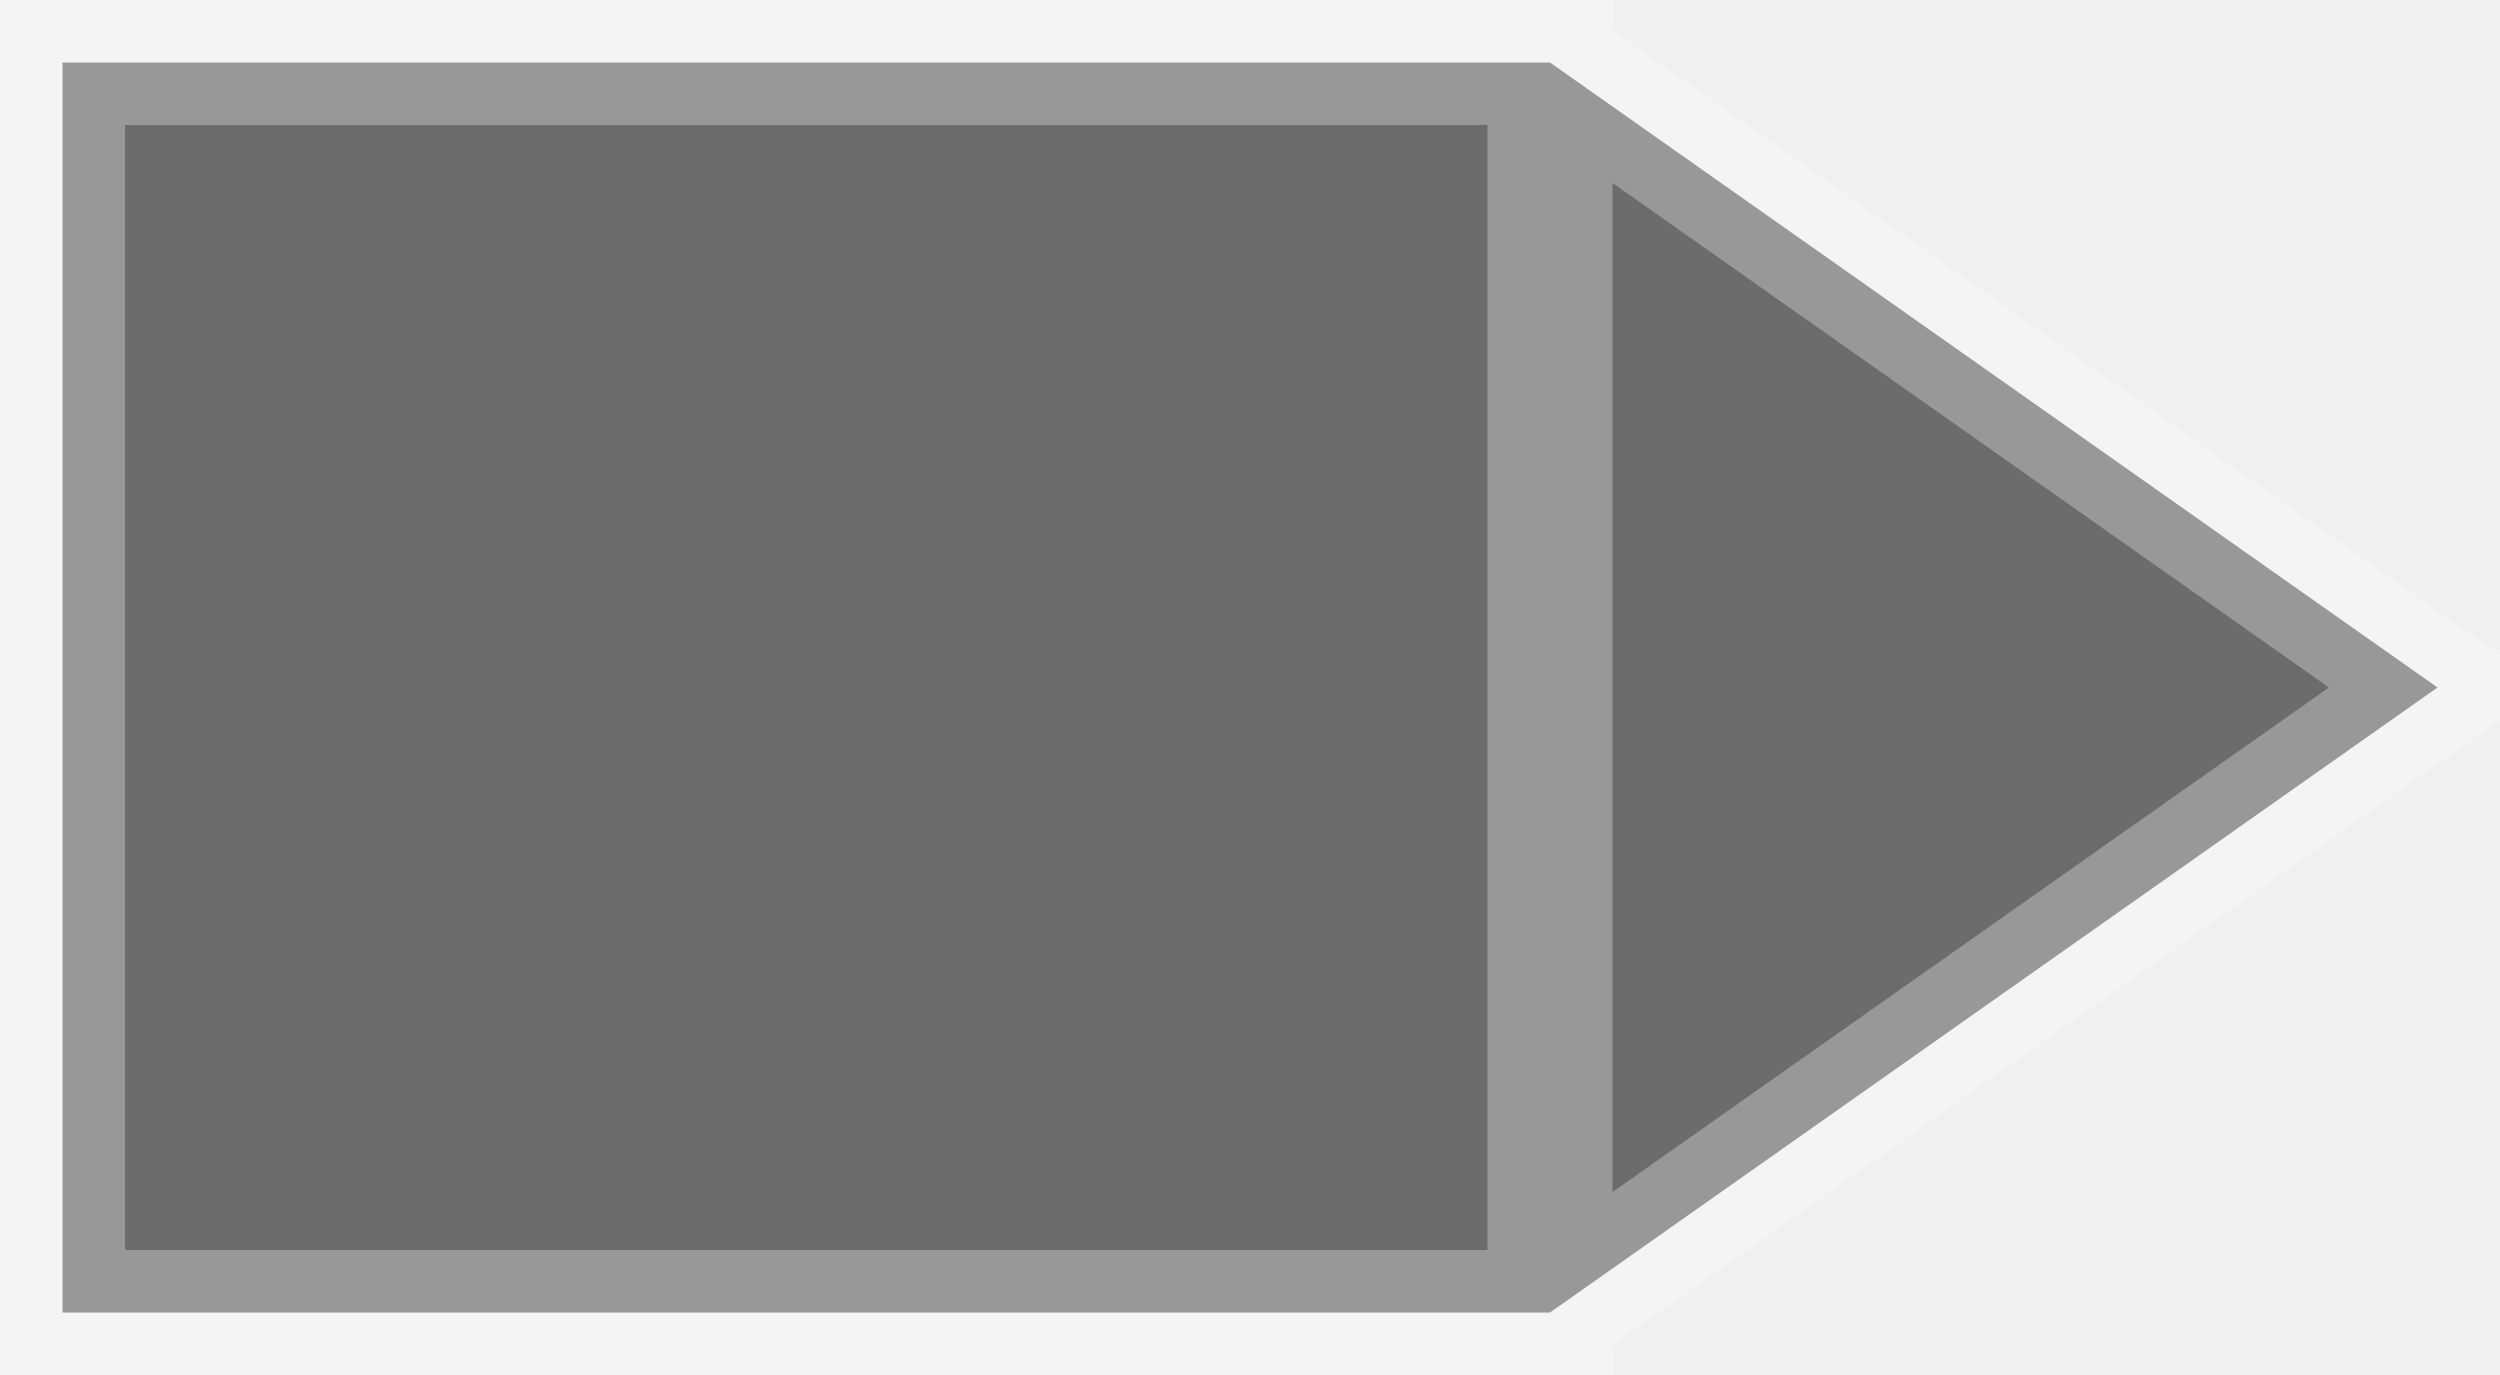
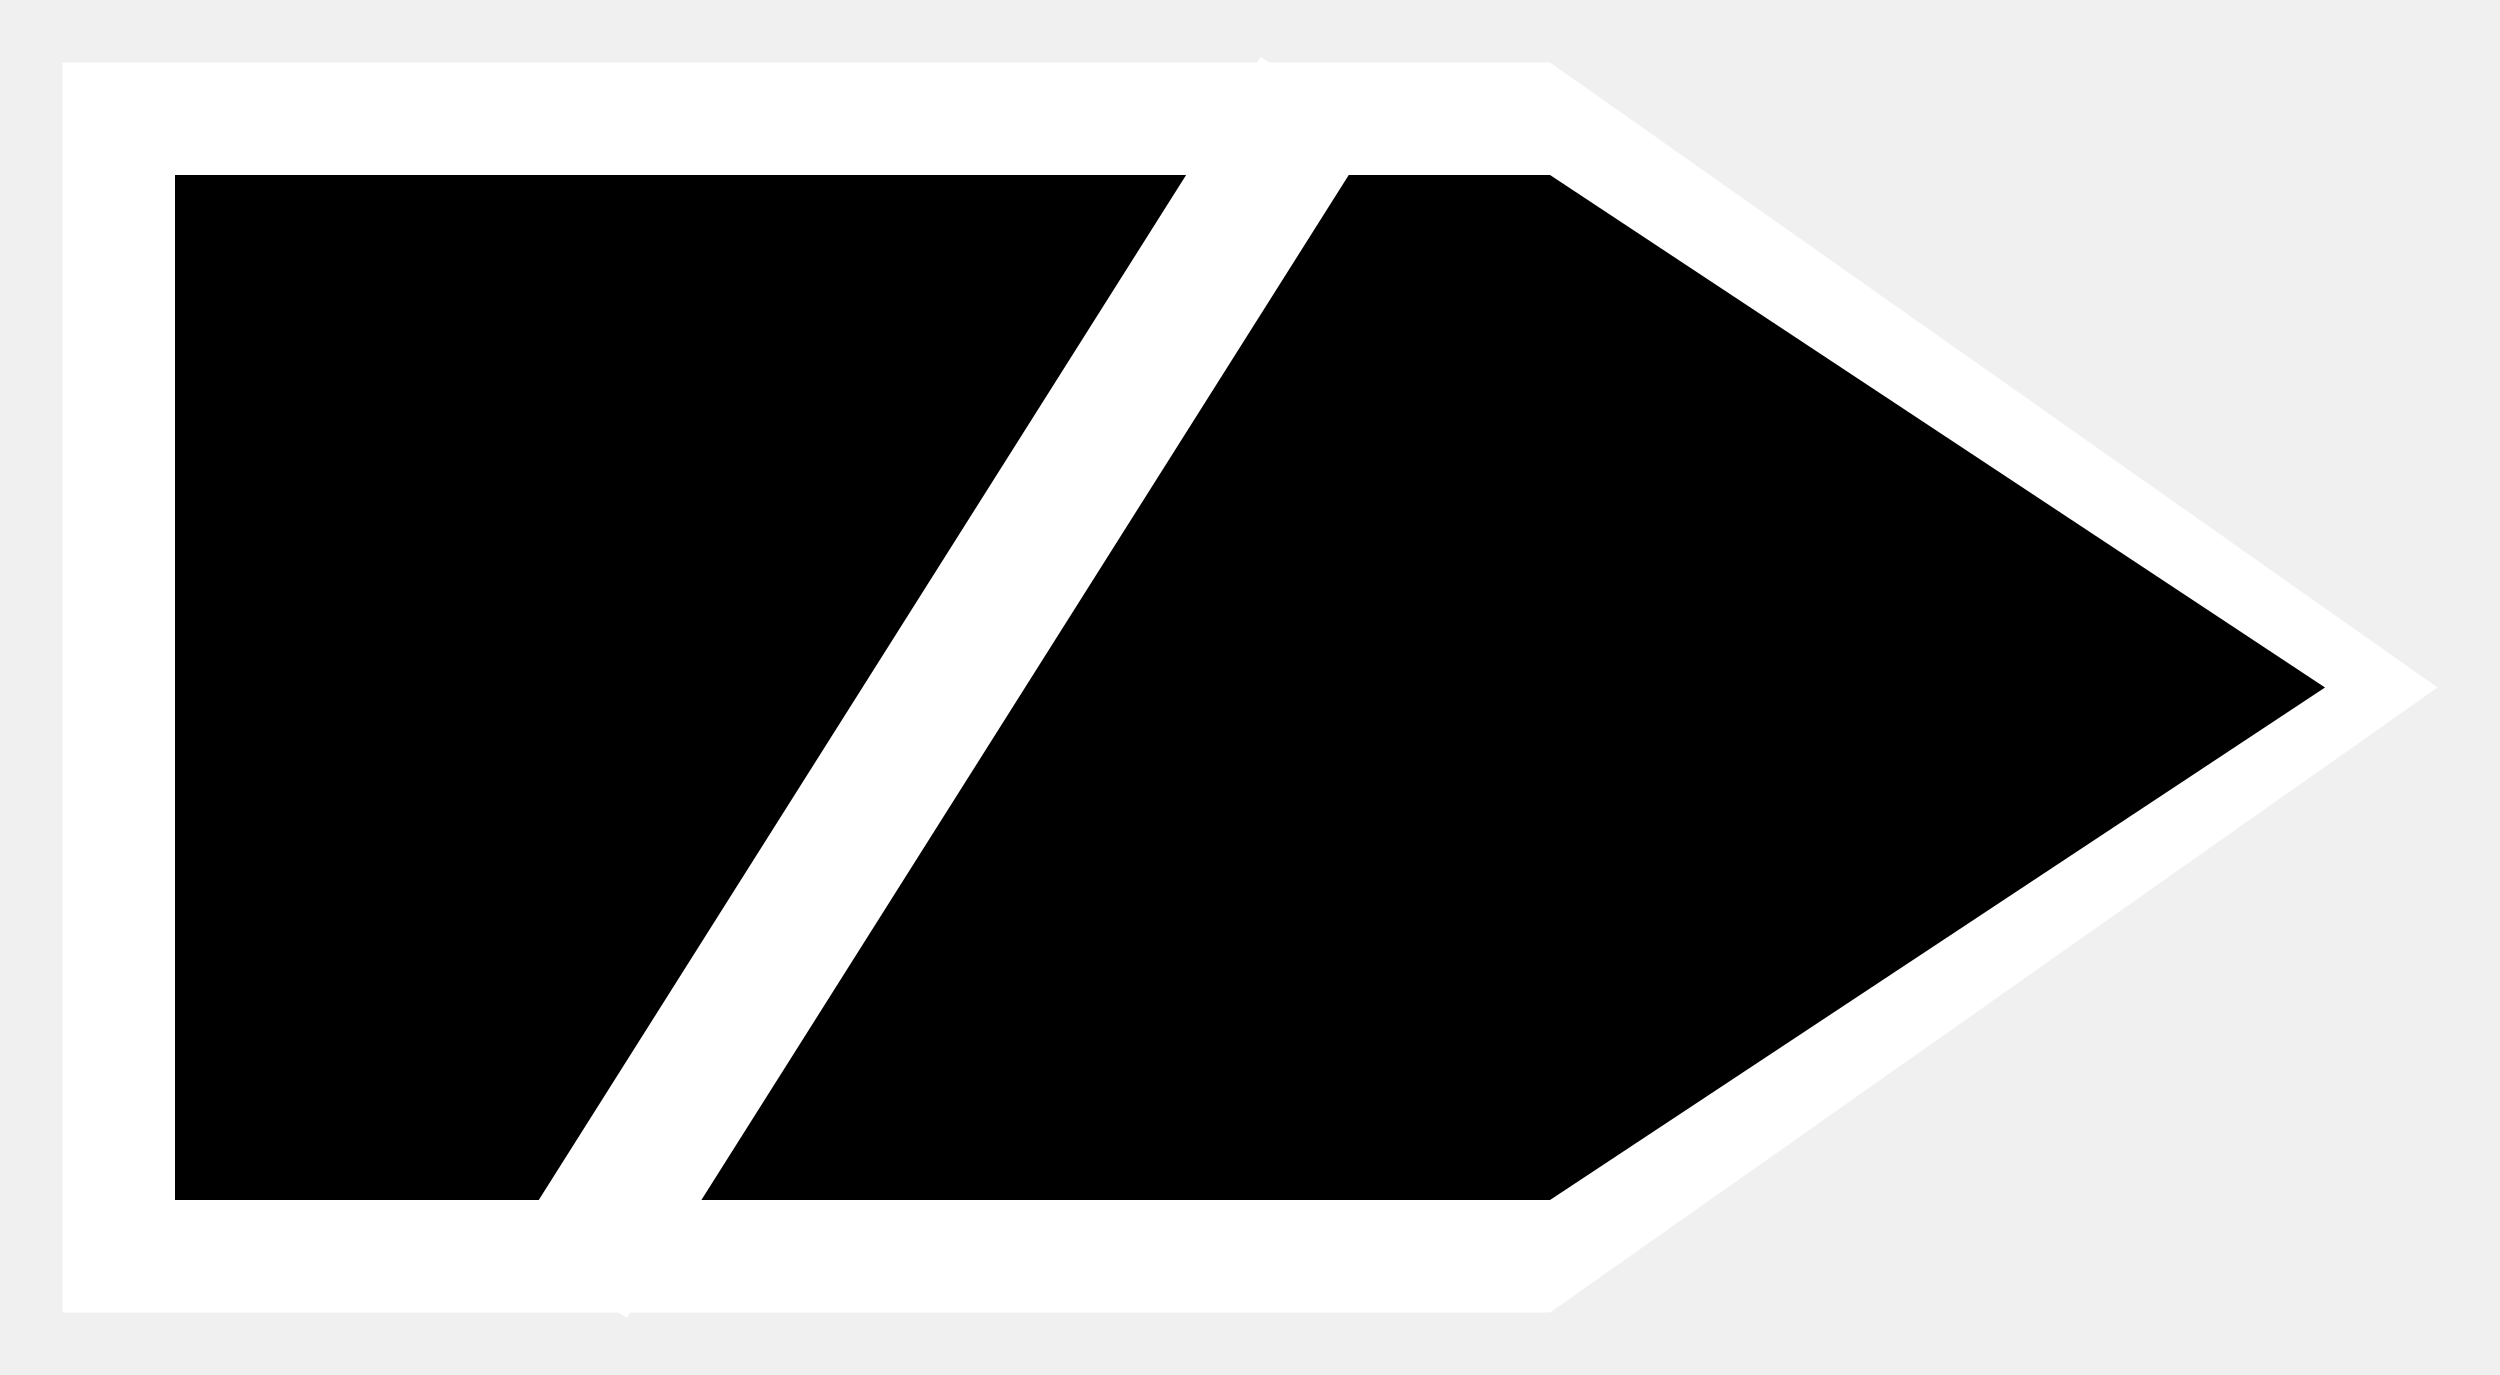
<svg xmlns="http://www.w3.org/2000/svg" width="20.0" height="11.0" viewBox="0 0 20.0 11.0">
-   <path d="M0.5 0.5H12.4V10.5H0.5ZM12.4 0.5L19.5 5.5L12.4 10.5Z" fill="#000000" fill-opacity="0.55" stroke="#ffffff" stroke-opacity="0.3" stroke-width="1.0" />
+   <path d="M0.5 0.5H12.4V10.5H0.5ZM12.4 0.5L19.5 5.5L12.4 10.5Z" fill="#ffffff" />
+   <path d="M1.4 1.4H12.4V9.6H1.4ZM12.4 1.4L18.6 5.5L12.4 9.6Z" fill="#000000" />
+   <path d="M10.55 0.75L4.55 10.25" fill="none" stroke="#ffffff" stroke-width="1.1" stroke-linecap="butt" />
</svg>
